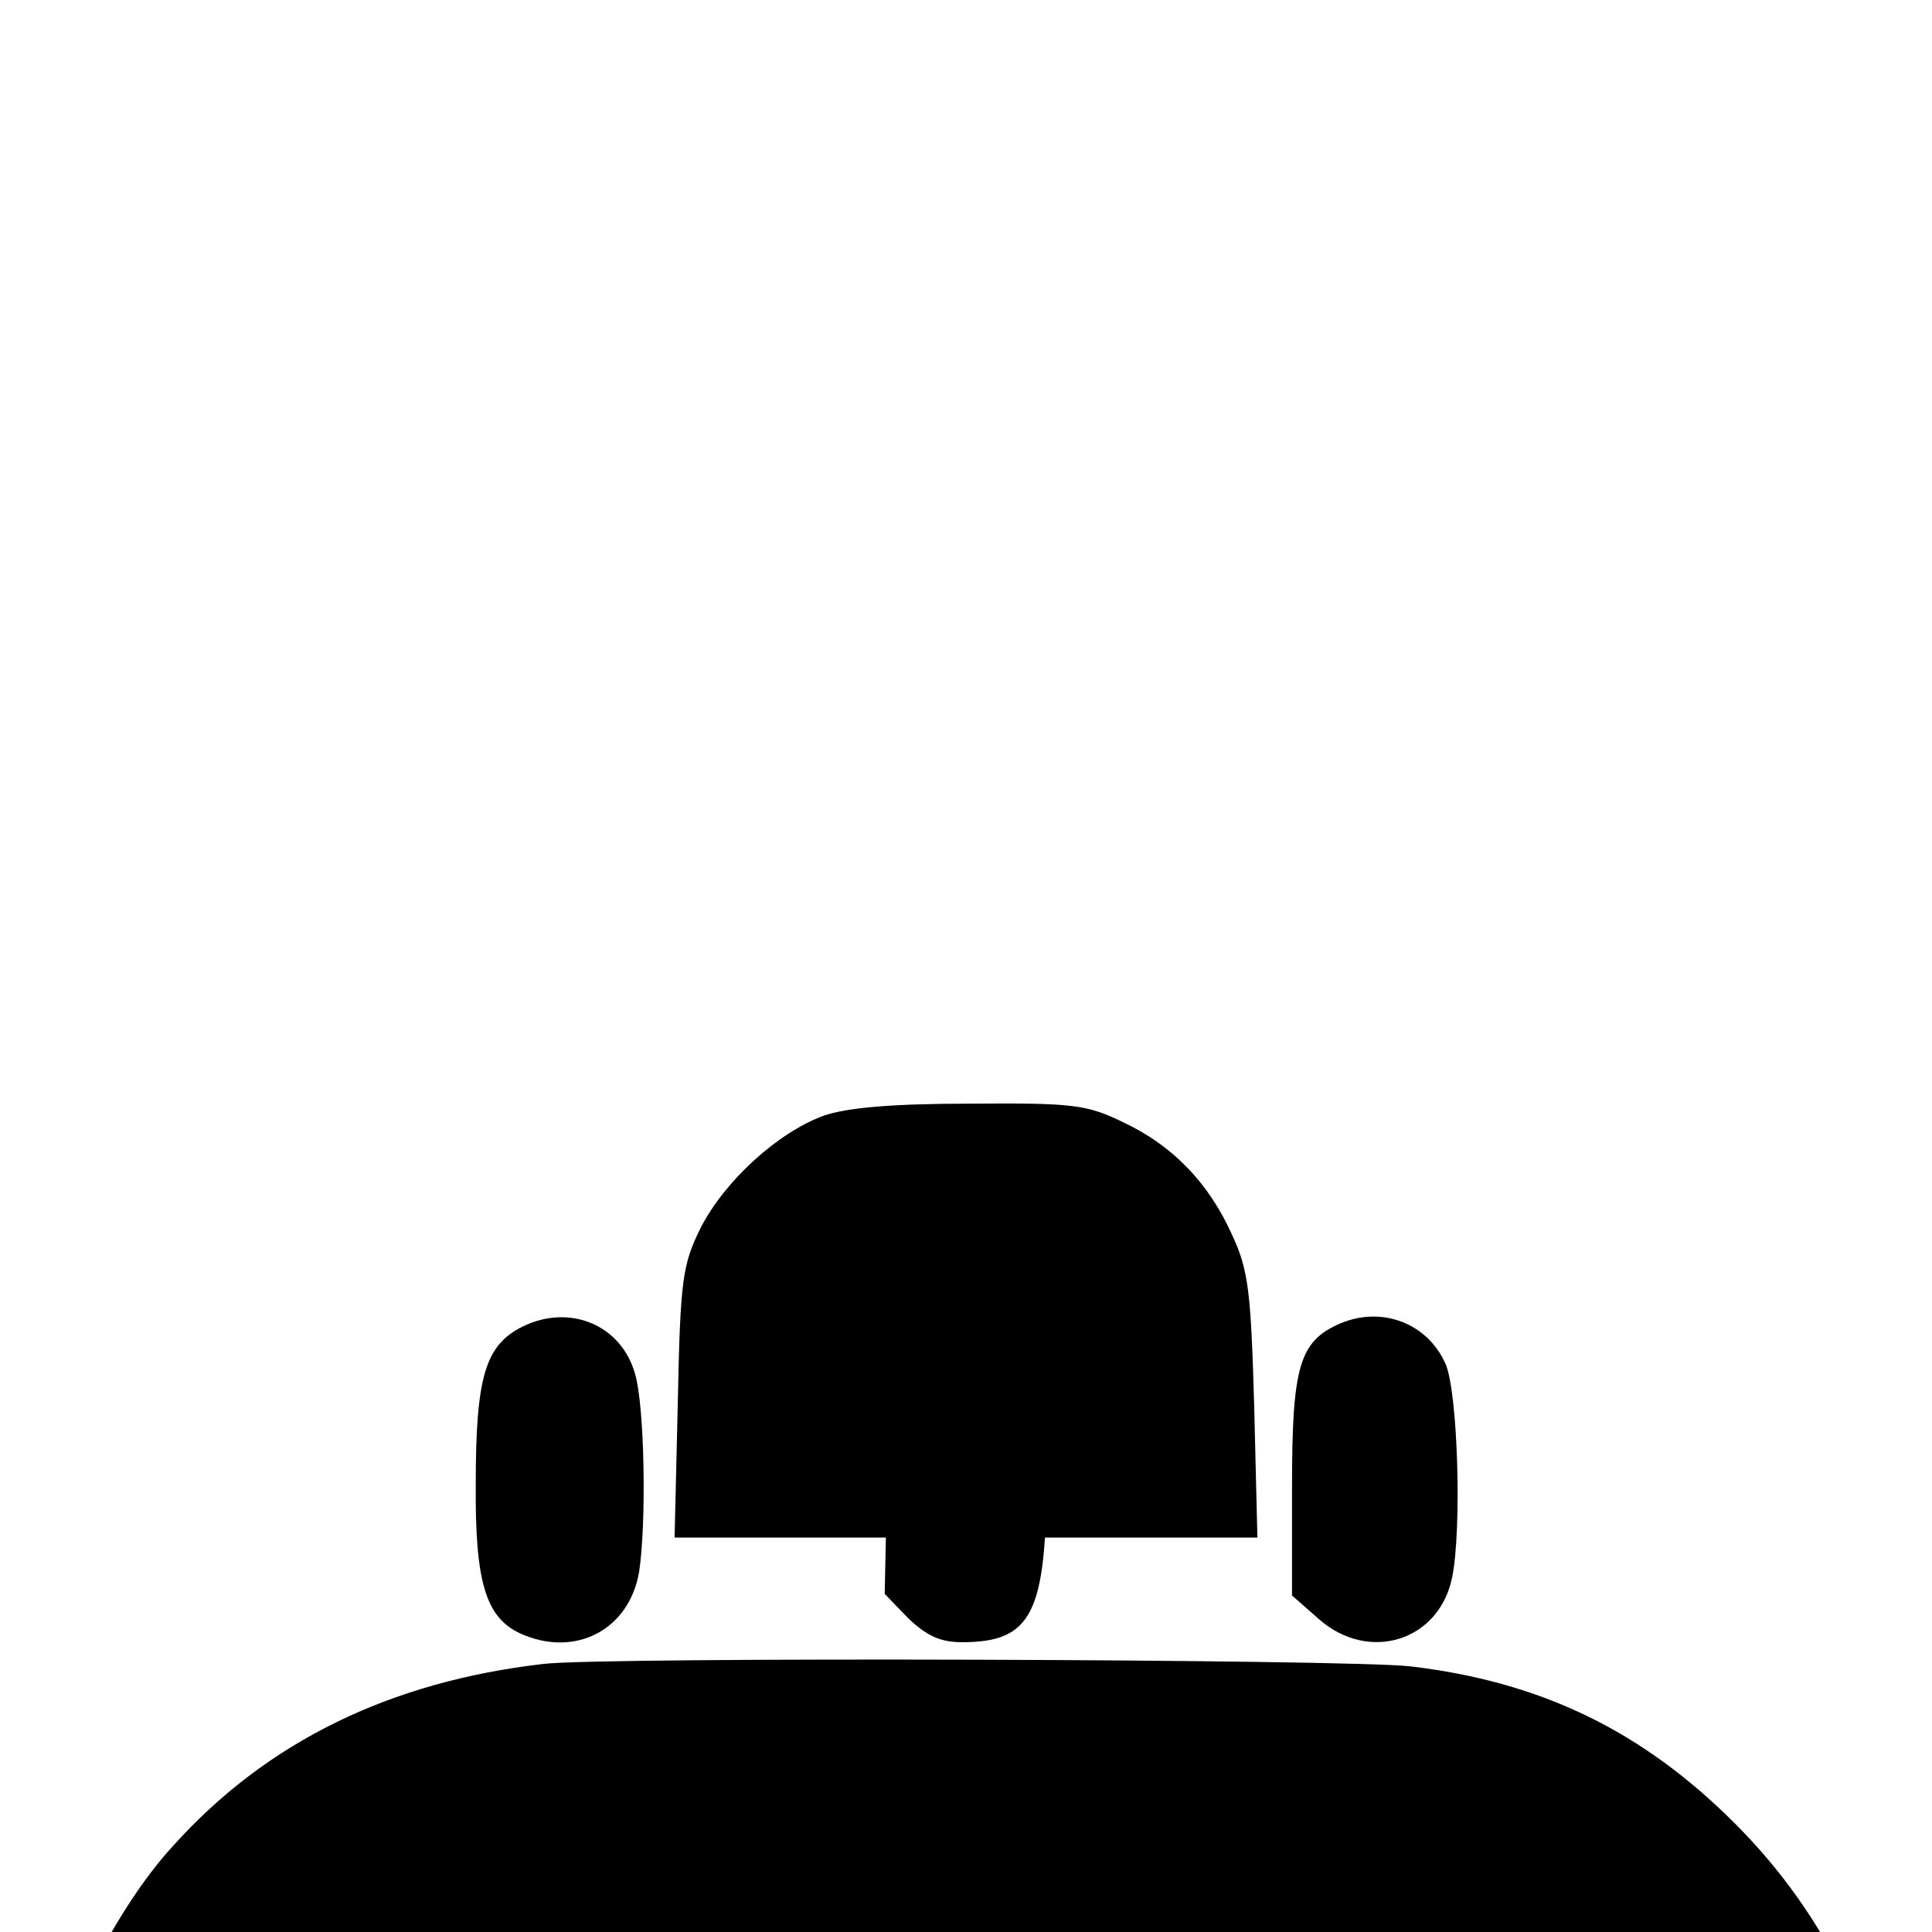
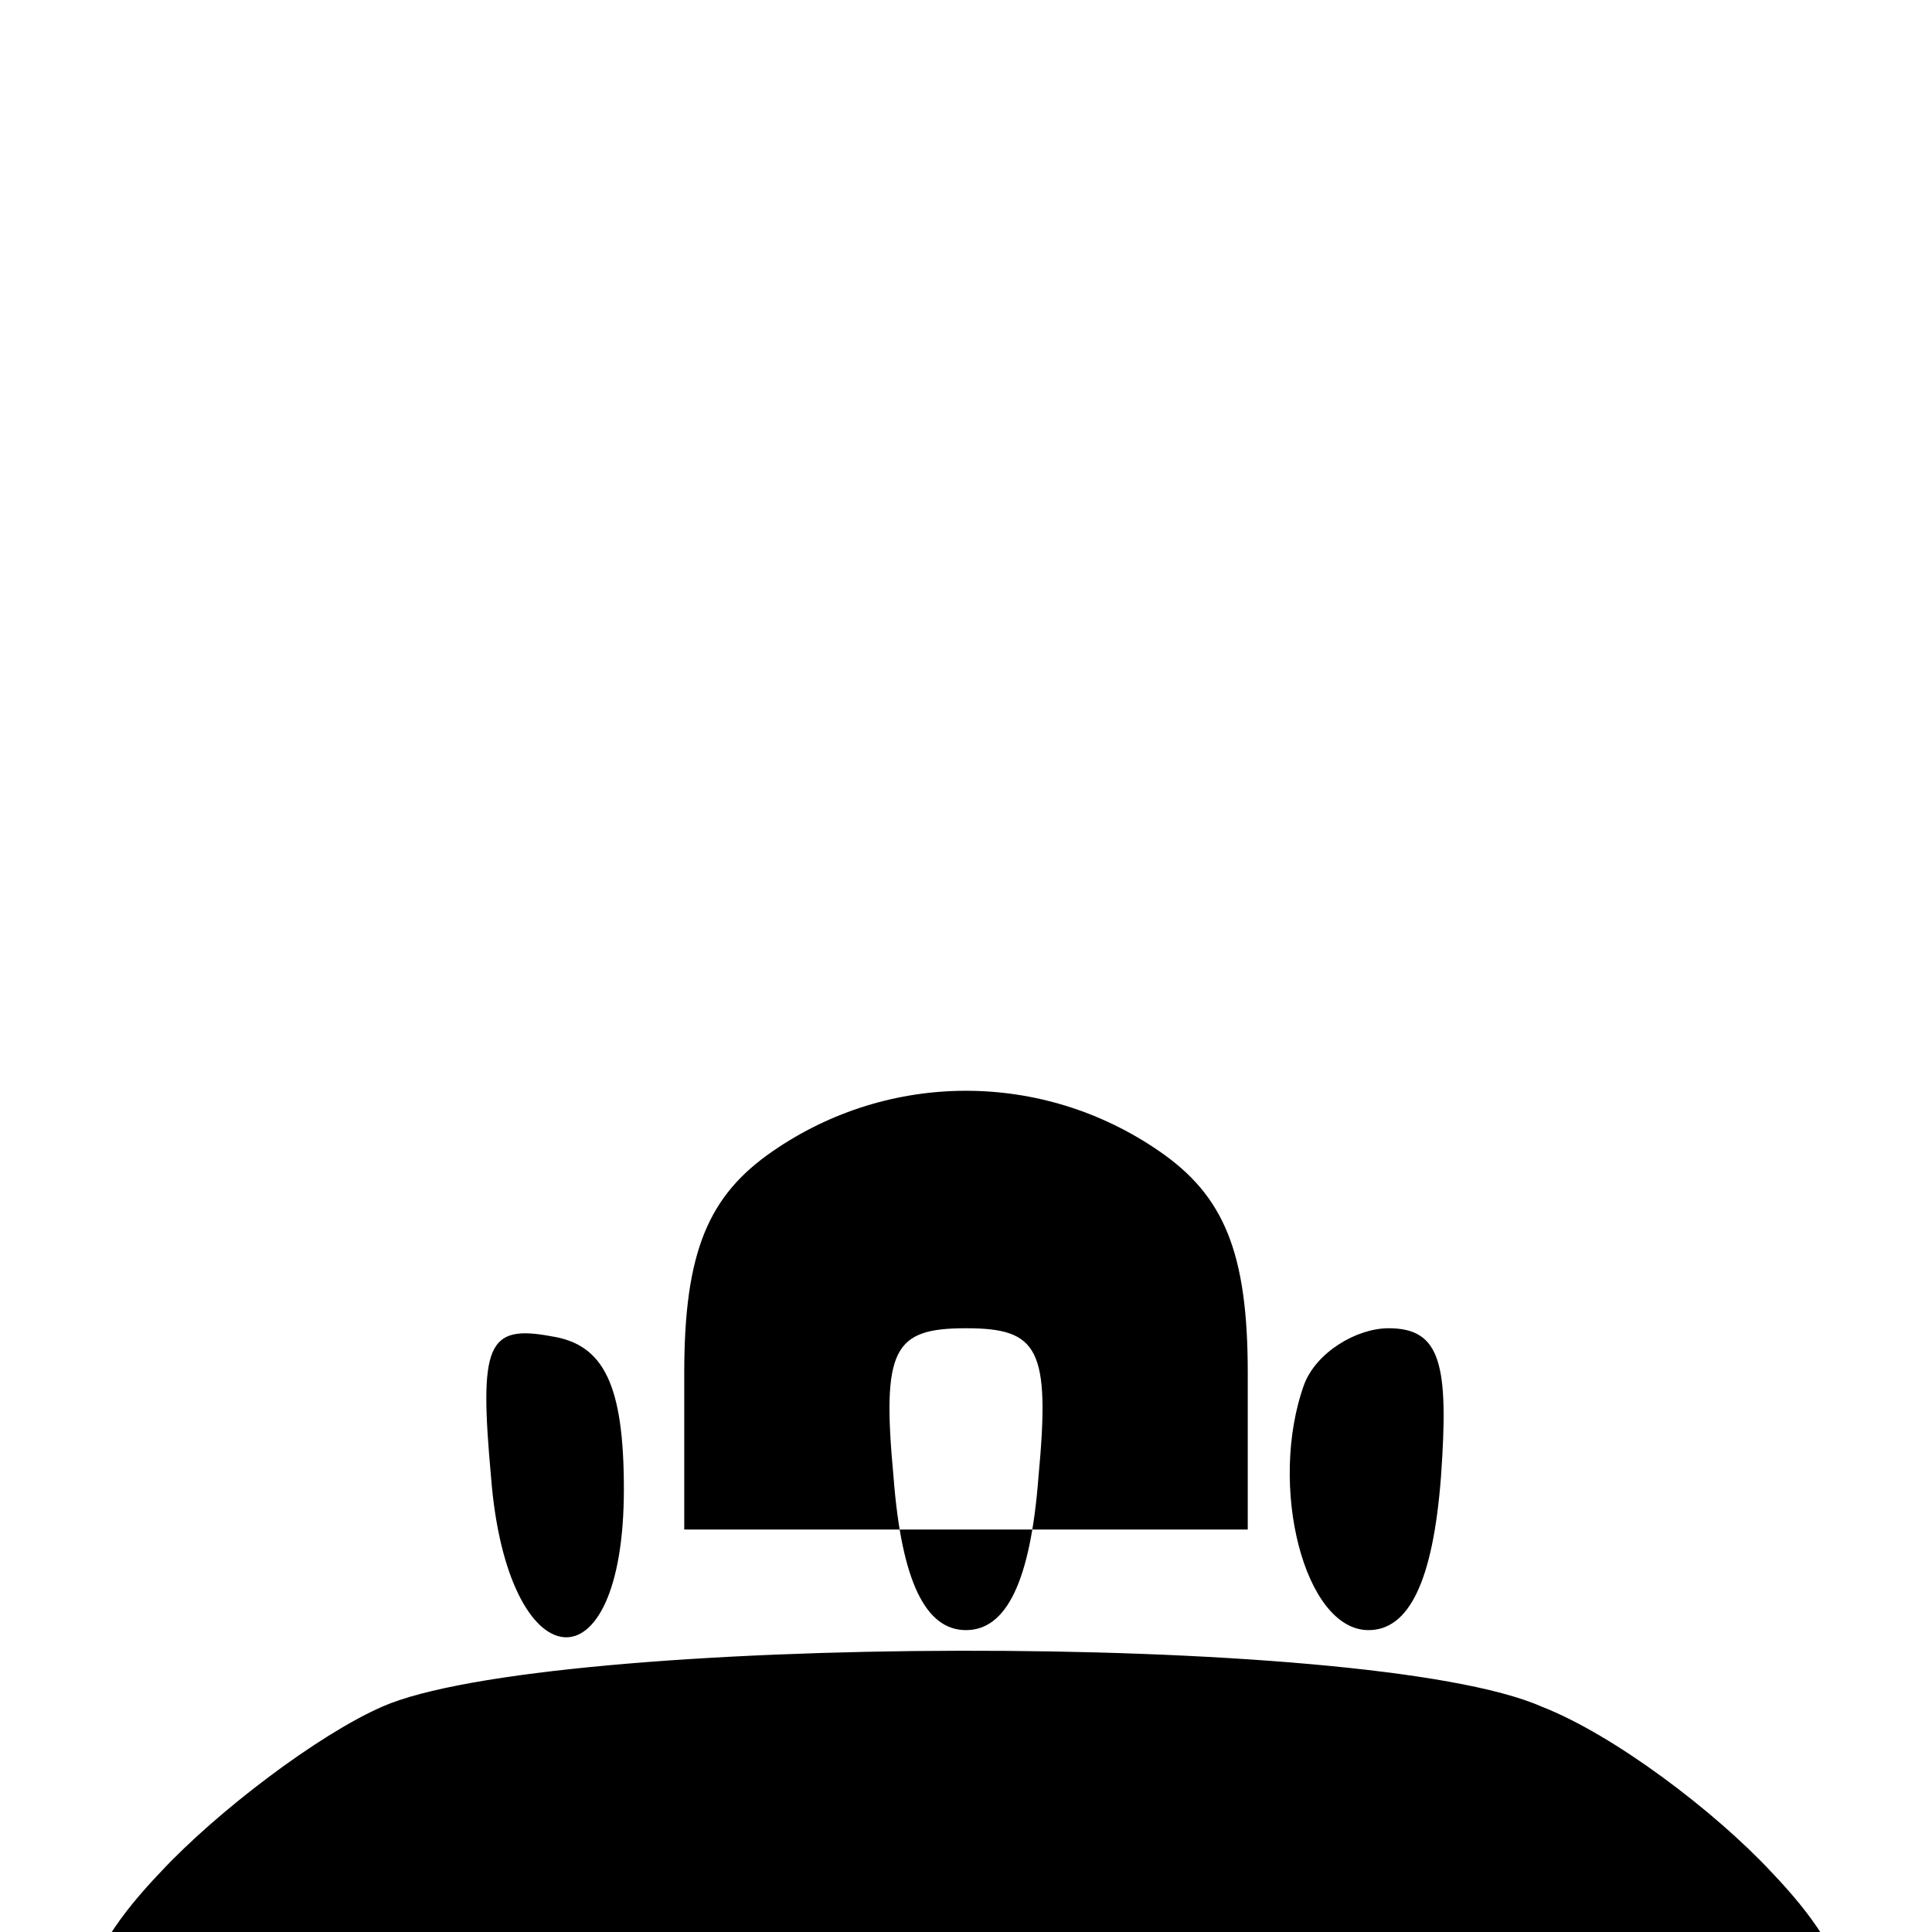
- <svg xmlns="http://www.w3.org/2000/svg" viewBox="0 0 240 240" width="24" height="24">
-   <g transform="translate(0,240) scale(0.1,-0.1)" fill="currentColor">
-     <path d="M1395 1006 c62 -29 107 -76 136 -141 20 -43 23 -71 27 -212 l4 -163 -362 0 -362 0 4 168 c3 153 6 171 28 216 30 59 96 119 153 140 29 10 85 15 182 15 127 1 145 -1 190 -23z m357 -676 c161 -19 287 -79 403 -195 324 -324 251 -855 -150 -1080 -33 -18 -89 -44 -125 -56 -65 -23 -68 -24 -650 -27 -659 -3 -667 -3 -808 68 -174 88 -298 237 -357 430 -25 83 -30 230 -11 320 21 102 91 241 161 317 116 129 269 204 460 226 72 9 998 6 1077 -3z" />
-     <path d="M649 752 c-46 -23 -58 -62 -58 -195 -1 -121 12 -166 55 -186 68 -31 136 4 148 77 9 59 7 203 -5 245 -17 61 -81 88 -140 59z" />
-     <path d="M1165 761 c-11 -5 -29 -19 -40 -31 -18 -19 -20 -39 -23 -166 l-3 -144 29 -30 c23 -22 40 -30 67 -30 87 0 105 36 105 209 0 129 0 131 -27 160 -30 32 -76 45 -108 32z" />
-     <path d="M1665 756 c-51 -22 -60 -53 -60 -203 l0 -135 33 -29 c62 -55 150 -28 166 52 12 60 7 228 -8 264 -22 51 -79 73 -131 51z" />
-   </g>
+ <svg xmlns="http://www.w3.org/2000/svg" viewBox="0 0 48 48" width="48" height="48">
+   <path fill-rule="evenodd" clip-rule="evenodd" fill="currentColor" transform="translate(0,48) scale(0.1,-0.1)" d="M288 194 c16 -11 22 -25 22 -55 l0 -39 -70 0 -70 0 0 39 c0 30 6 44 22 55 29 20 67 20 96 0z m95 -138 c18 -7 43 -26 57 -41 21 -22 25 -37 25 -85 0 -48 -4 -63 -25 -85 -41 -45 -79 -55 -200 -55 -121 0 -159 10 -200 55 -21 22 -25 37 -25 85 0 48 4 63 25 85 14 15 39 34 55 41 41 18 245 19 288 0z M122 113 c4 -51 33 -54 33 -3 0 26 -5 36 -18 38 -16 3 -18 -2 -15 -35z M222 113 c2 -26 8 -38 18 -38 10 0 16 12 18 38 3 32 0 37 -18 37 -18 0 -21 -5 -18 -37z M324 136 c-9 -25 0 -61 16 -61 10 0 16 12 18 38 2 28 0 37 -13 37 -8 0 -18 -6 -21 -14z" />
</svg>
